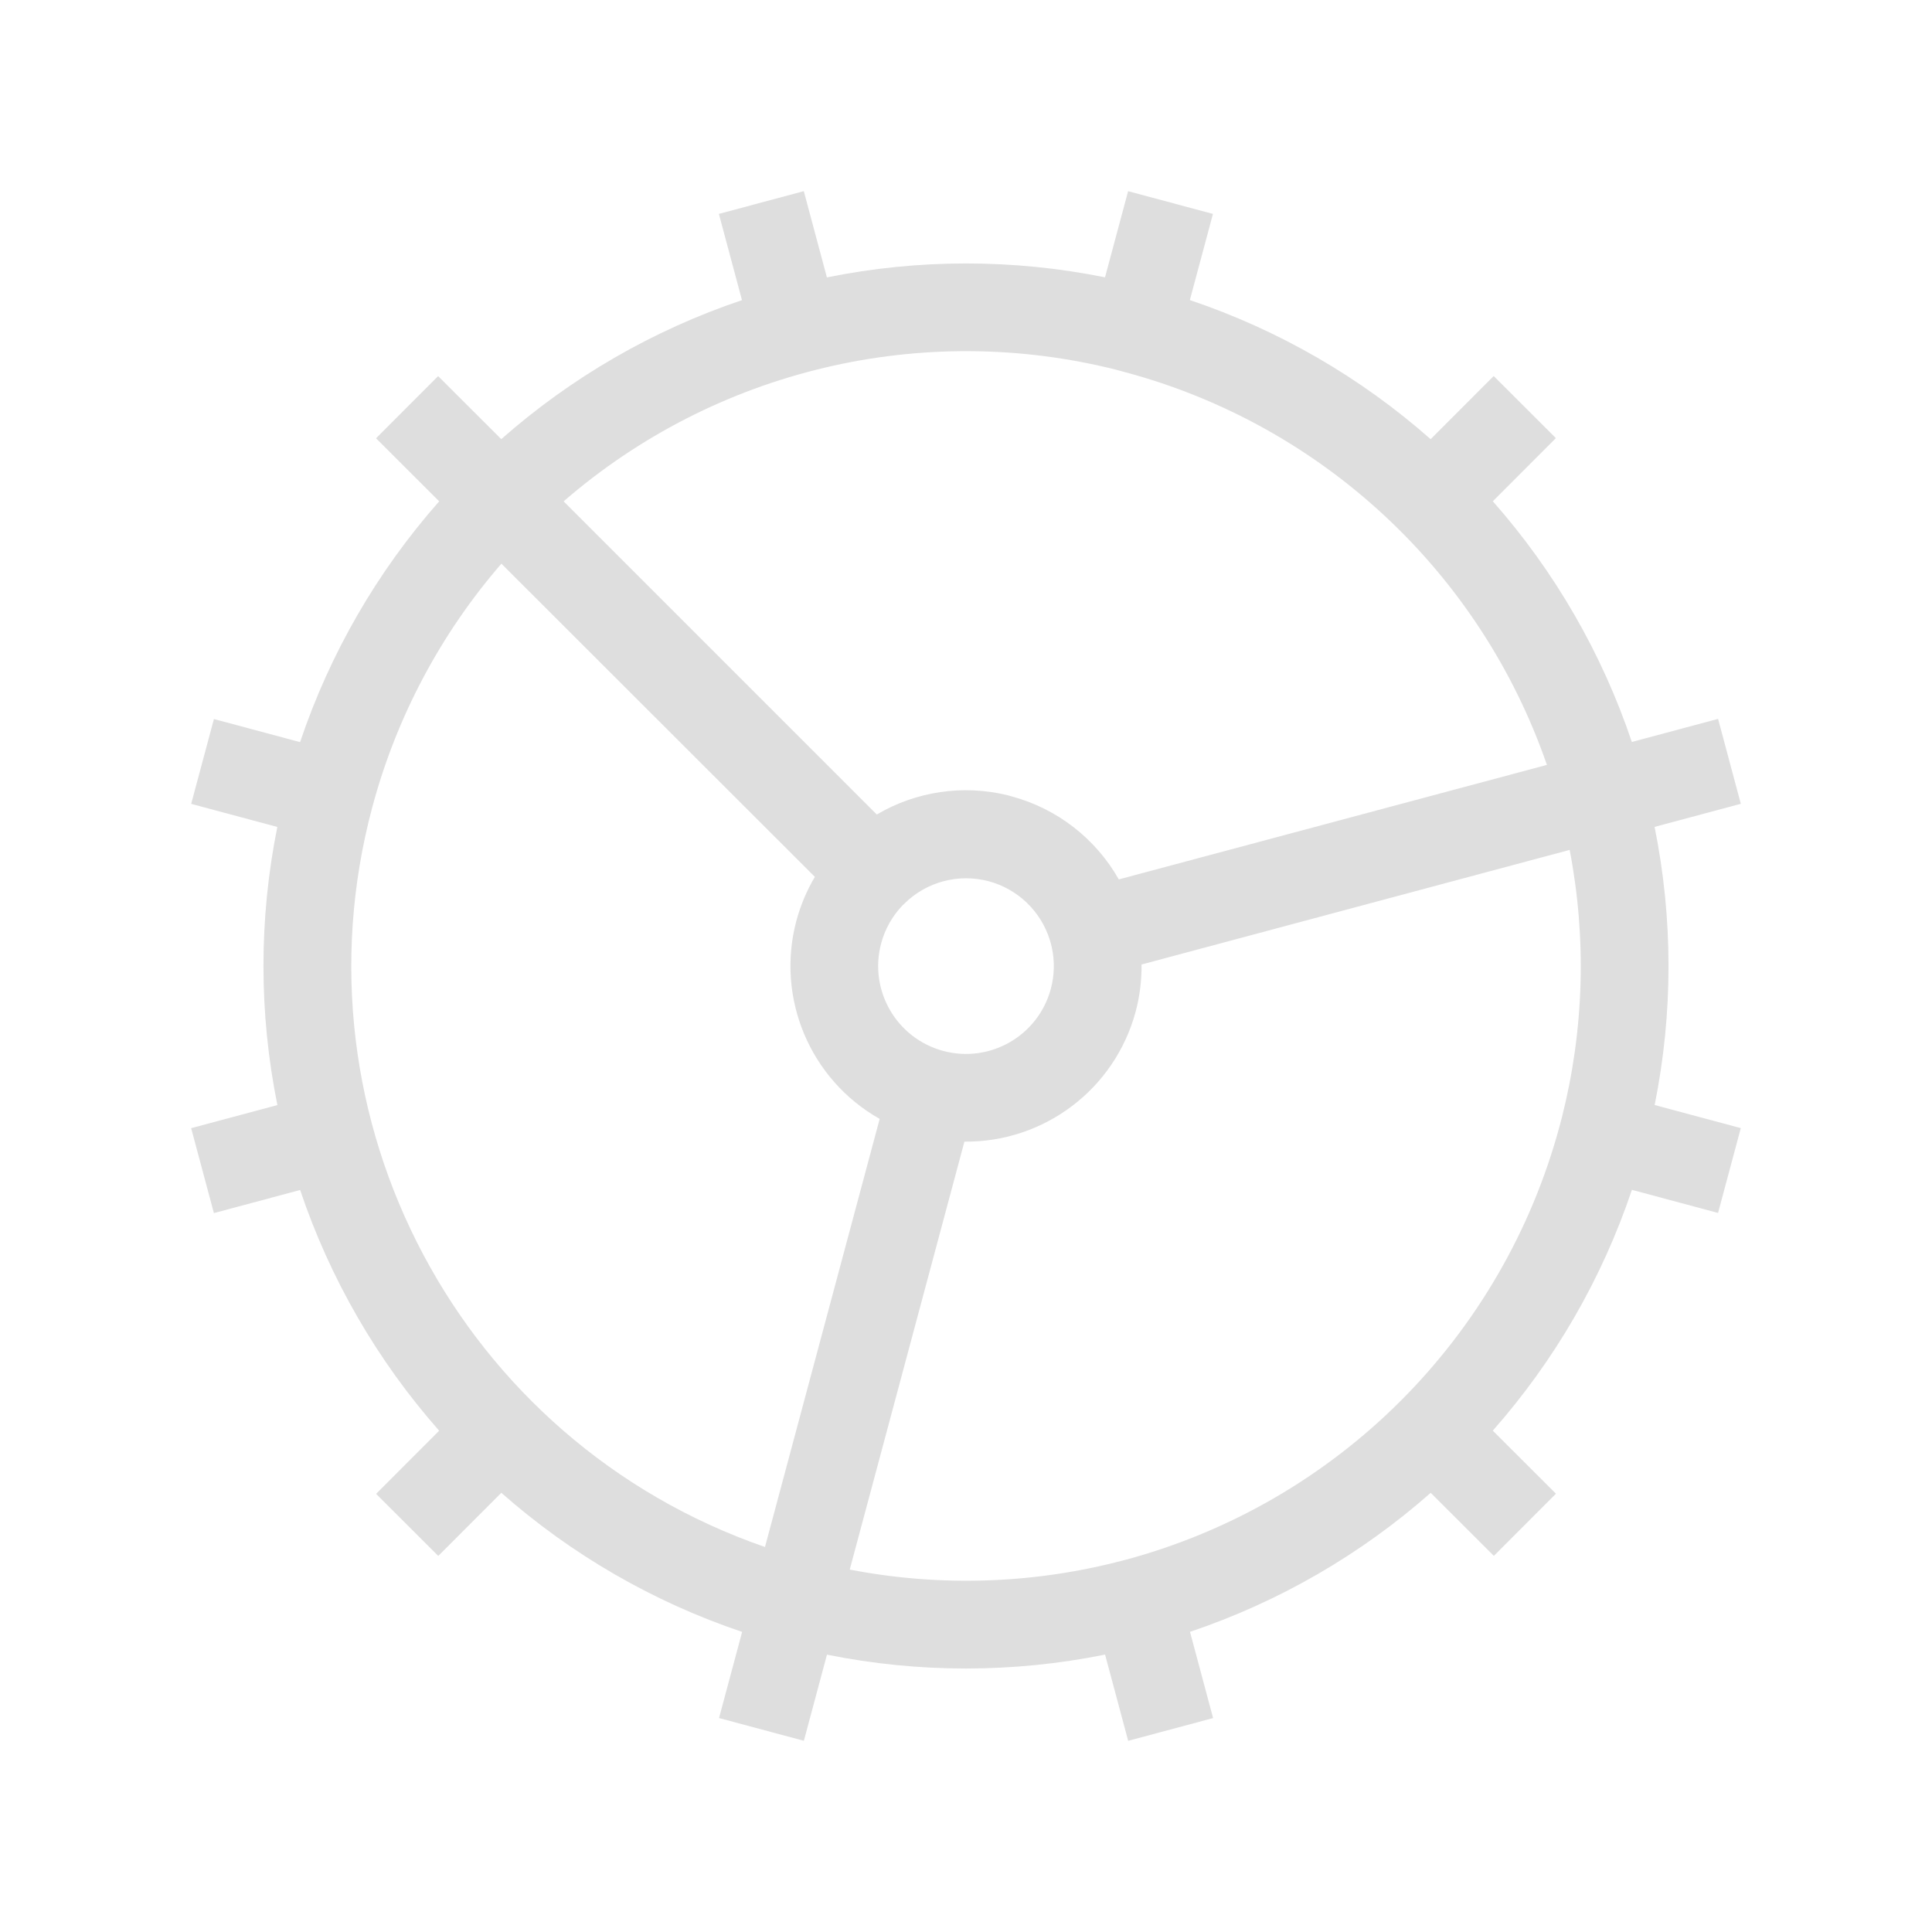
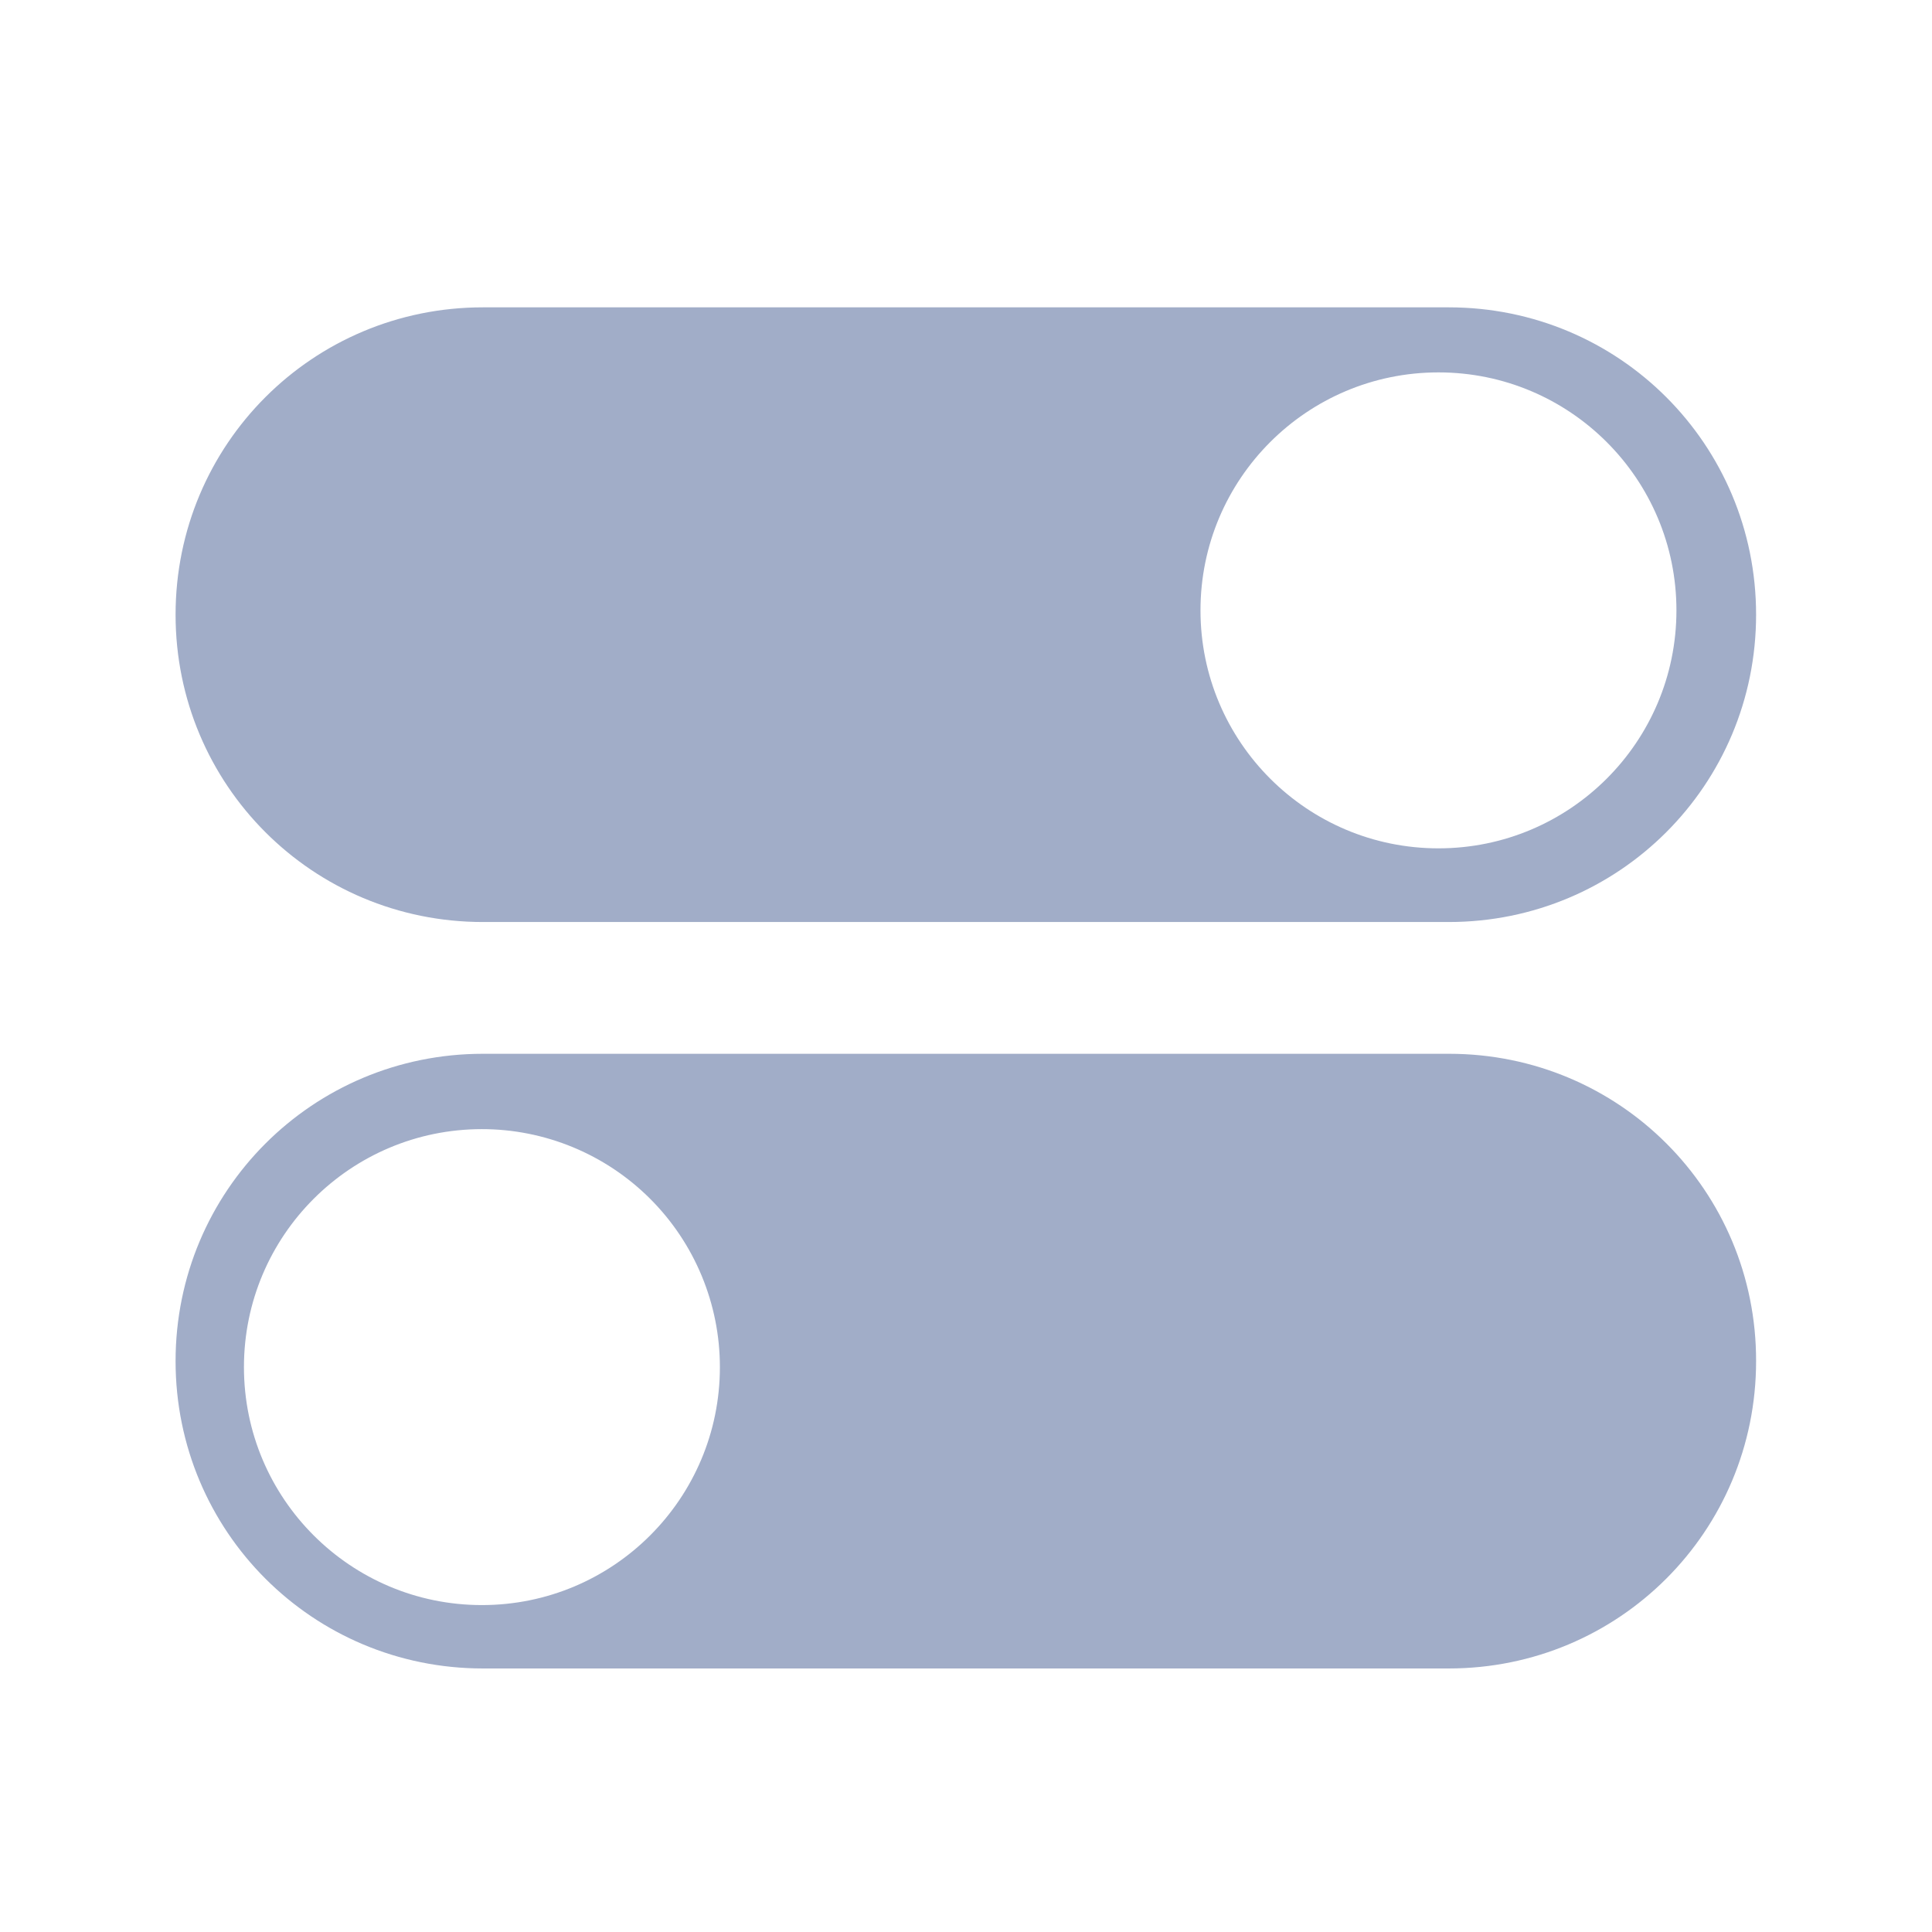
- <svg xmlns="http://www.w3.org/2000/svg" version="1.1" viewBox="0 0 22 22">
-   <defs>
-     <style id="current-color-scheme" type="text/css">.ColorScheme-Text { color:#dedede; }</style>
+ <svg xmlns="http://www.w3.org/2000/svg" width="22" height="22" viewBox="0 0 5.821 5.821" version="1.1" id="svg2435">
+   <defs id="defs2429">
+     <style id="current-color-scheme" type="text/css">.ColorScheme-Text {
+         color:#a1adc8;
+       }</style>
  </defs>
-   <path d="m12.846 2.177-0.263 0.981a8 8 0 0 0-3.167 7.387e-4l-0.263-0.982-0.967 0.259 0.263 0.982a8 8 0 0 0-2.741 1.583l-0.719-0.718-0.707 0.708 0.719 0.718a8 8 0 0 0-1.584 2.742l-0.981-0.263-0.259 0.966 0.981 0.263a8 8 0 0 0 7.386e-4 3.167l-0.982 0.263 0.259 0.967 0.982-0.263a8 8 0 0 0 1.583 2.741l-0.718 0.719 0.708 0.707 0.718-0.719a8 8 0 0 0 2.742 1.584l-0.263 0.981 0.966 0.259 0.263-0.981a8 8 0 0 0 3.167-7.4e-4l0.263 0.982 0.967-0.259-0.263-0.982a8 8 0 0 0 2.741-1.583l0.719 0.718 0.707-0.708-0.719-0.718a8 8 0 0 0 1.584-2.742l0.981 0.263 0.259-0.966-0.981-0.263a8 8 0 0 0-7.4e-4 -3.167l0.982-0.263-0.259-0.967-0.982 0.263a8 8 0 0 0-1.583-2.741l0.718-0.719-0.708-0.707-0.718 0.719a8 8 0 0 0-2.742-1.584l0.263-0.981zm-0.125 2.037 0.091 0.024a7 7 0 0 1 4.803 4.472l-4.875 1.304a2 2 0 0 0-1.222-0.946 2 2 0 0 0-0.047-0.013 2 2 0 0 0-1.487 0.22l-3.566-3.566a7 7 0 0 1 6.303-1.496zm-7.012 2.204 3.57 3.567a2 2 0 0 0-0.21 0.498 2 2 0 0 0 0.948 2.258l-1.306 4.875a7 7 0 0 1-4.471-8.427 7 7 0 0 1 1.47-2.771zm12.165 3.26a7 7 0 0 1-0.088 3.044l-0.024 0.091a7 7 0 0 1-4.961 4.953l-0.009 0.002a7 7 0 0 1-3.116 0.105l1.306-4.873a2 2 0 0 0 1.95-1.481 2 2 0 0 0 0.067-0.536zm-6.615 0.357a1 1 0 0 1 0.696 0.67 1 1 0 0 1 0.022 0.083 1 1 0 0 1-0.011 0.472 1 1 0 0 1-1.225 0.707 1 1 0 0 1-0.707-1.225 1 1 0 0 1 0.24-0.429 1 1 0 0 1 0.025-0.024 1 1 0 0 1 0.96-0.254z" class="ColorScheme-Text" fill="currentColor" />
+   <rect style="display:inline;fill:none;stroke-width:0.419;stroke-opacity:0.373" id="rect845" width="5.821" height="5.821" x="0" y="-1.1816406e-05" />
+   <path style="fill:currentColor;fill-opacity:1;stroke:none;stroke-width:0.32;stroke-linecap:round;stroke-linejoin:round;stroke-miterlimit:4;stroke-dasharray:none;stroke-opacity:1" class="ColorScheme-Text" d="m 1.455,0.926 c -0.513,0 -0.926,0.413 -0.926,0.926 0,0.513 0.413,0.926 0.926,0.926 h 2.91 c 0.513,0 0.926,-0.413 0.926,-0.926 0,-0.513 -0.413,-0.926 -0.926,-0.926 z M 4.334,1.122 a 0.717,0.717 0 0 1 0.717,0.717 0.717,0.717 0 0 1 -0.717,0.717 0.717,0.717 0 0 1 -0.717,-0.717 0.717,0.717 0 0 1 0.717,-0.717 z" id="rect4679" />
+   <path style="fill:currentColor;fill-opacity:1;stroke:none;stroke-width:0.32;stroke-linecap:round;stroke-linejoin:round;stroke-miterlimit:4;stroke-dasharray:none;stroke-opacity:1" class="ColorScheme-Text" d="m 1.455,3.175 c -0.513,0 -0.926,0.413 -0.926,0.926 0,0.513 0.413,0.926 0.926,0.926 h 2.91 c 0.513,0 0.926,-0.413 0.926,-0.926 C 5.292,3.588 4.879,3.175 4.366,3.175 Z m -0.004,0.227 A 0.717,0.717 0 0 1 2.169,4.119 0.717,0.717 0 0 1 1.452,4.836 0.717,0.717 0 0 1 0.735,4.119 0.717,0.717 0 0 1 1.452,3.402 Z" id="rect4681" />
</svg>
